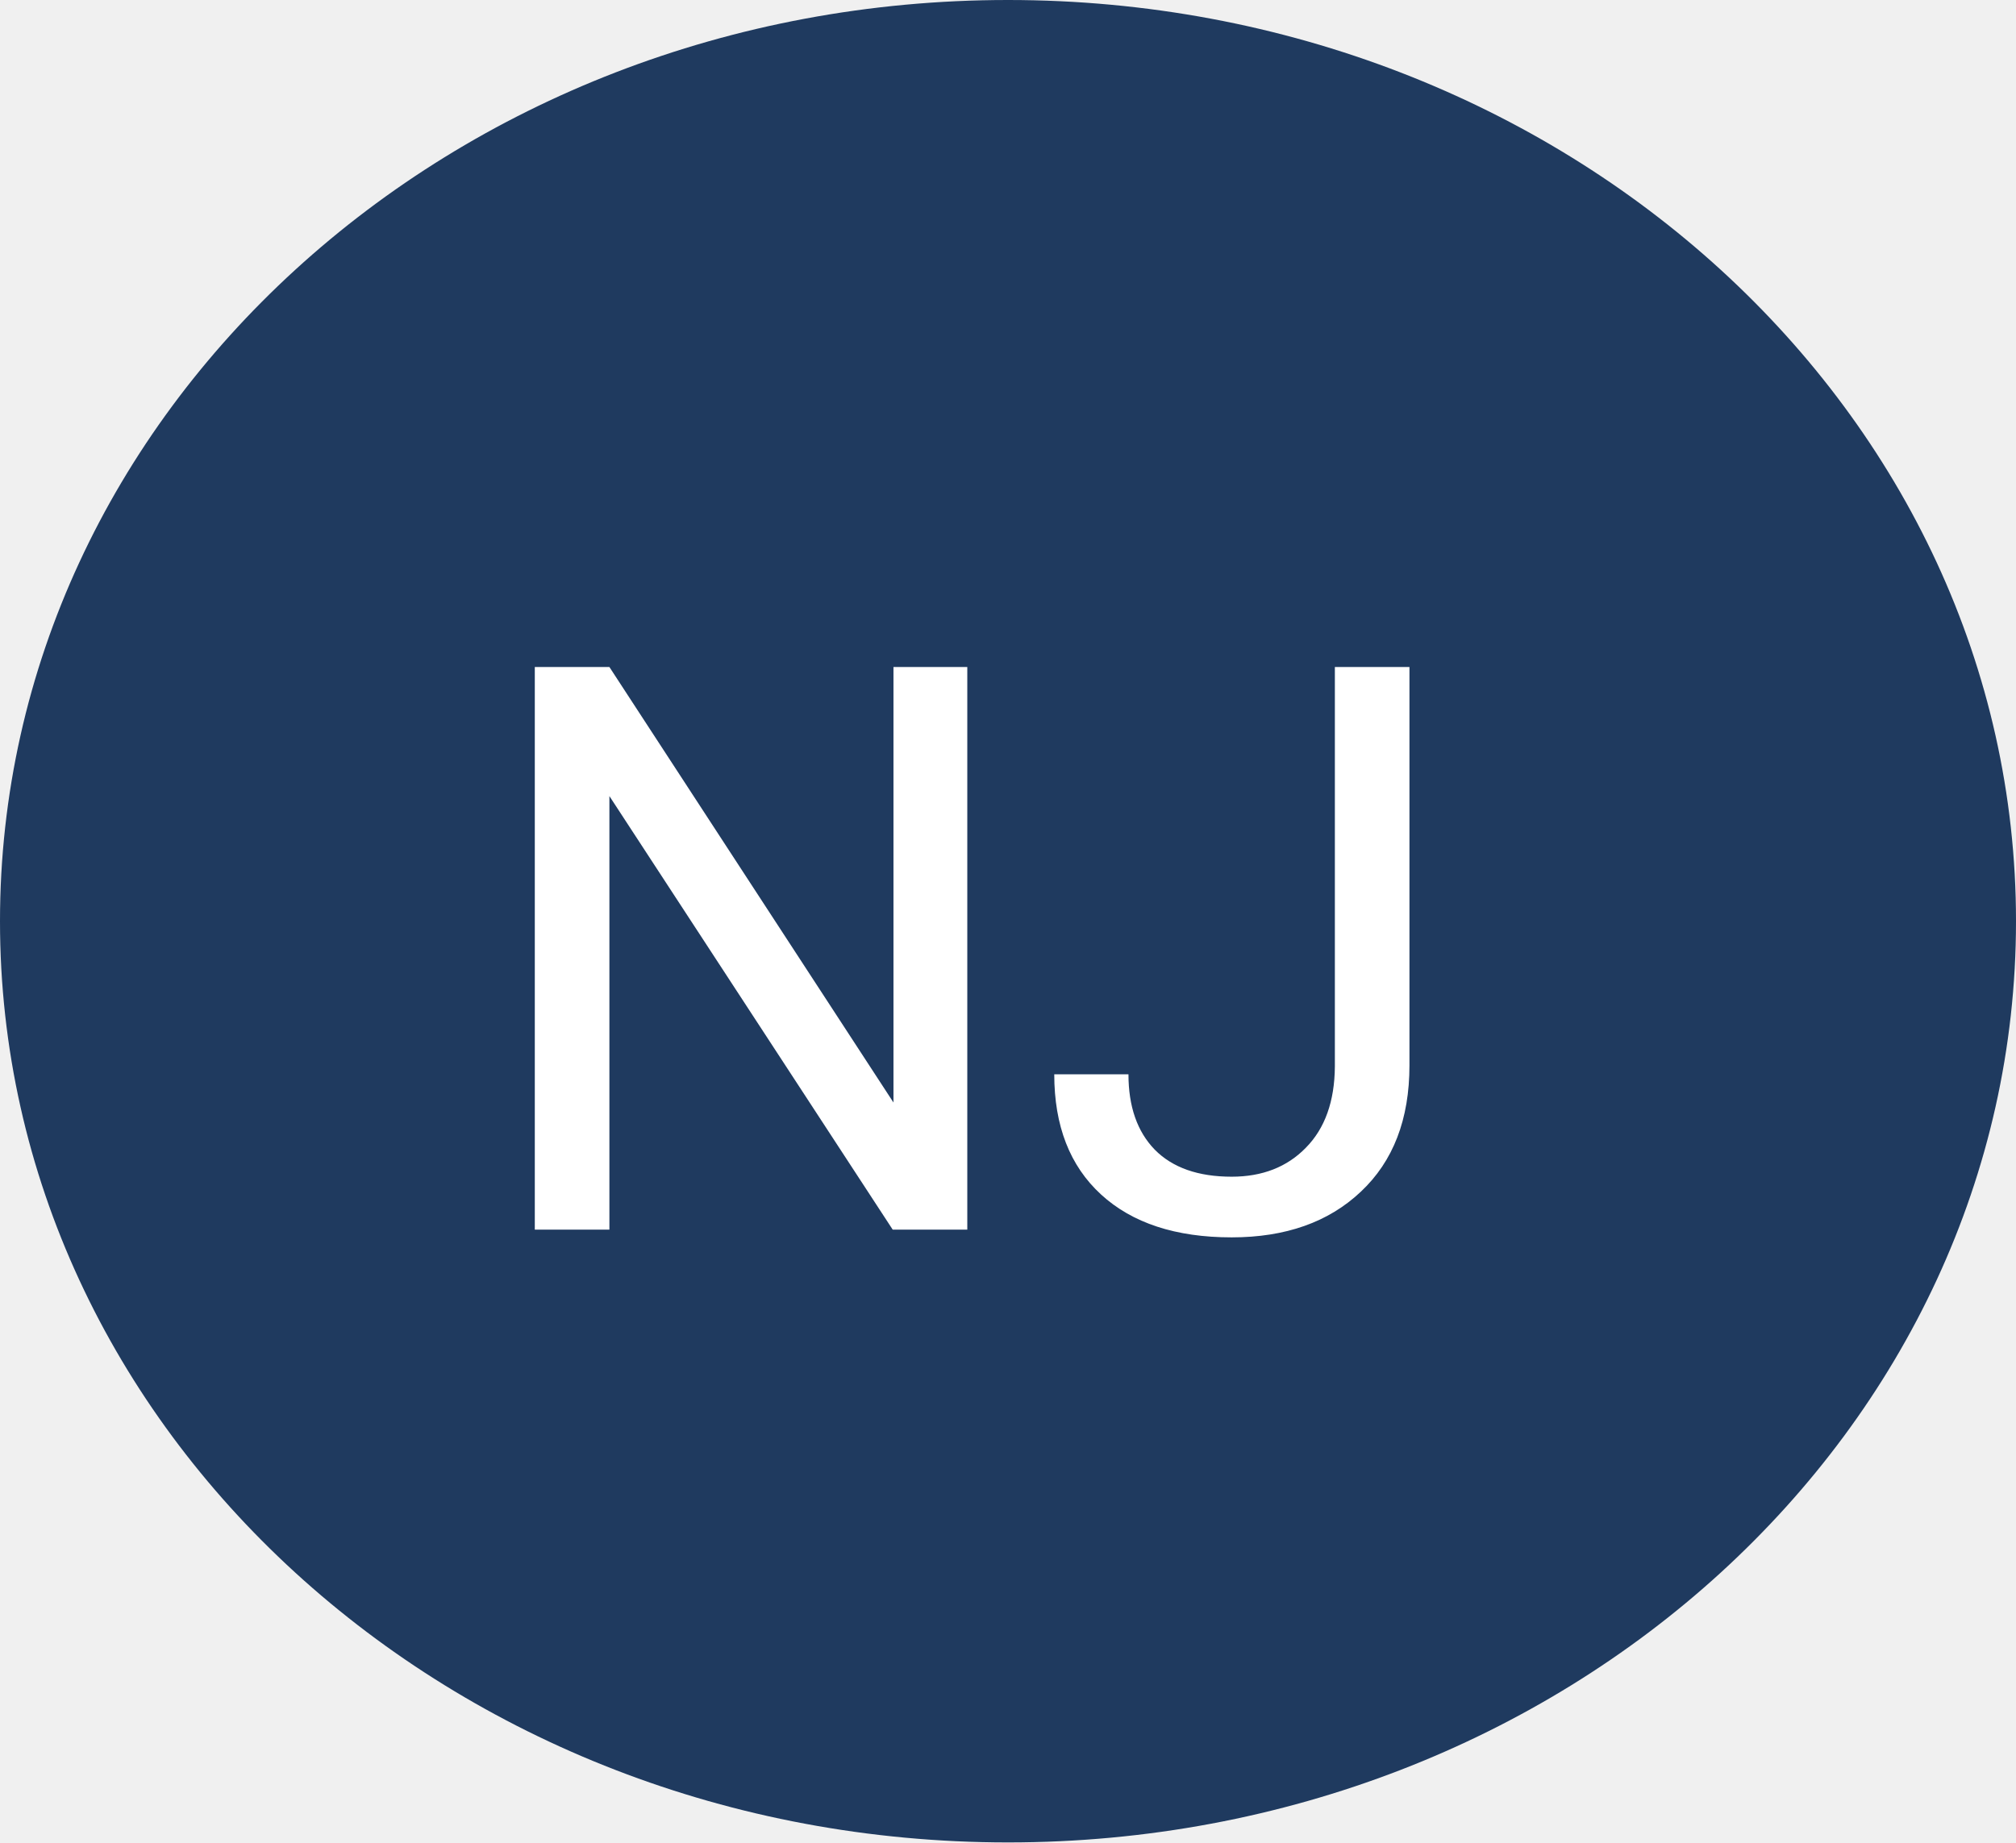
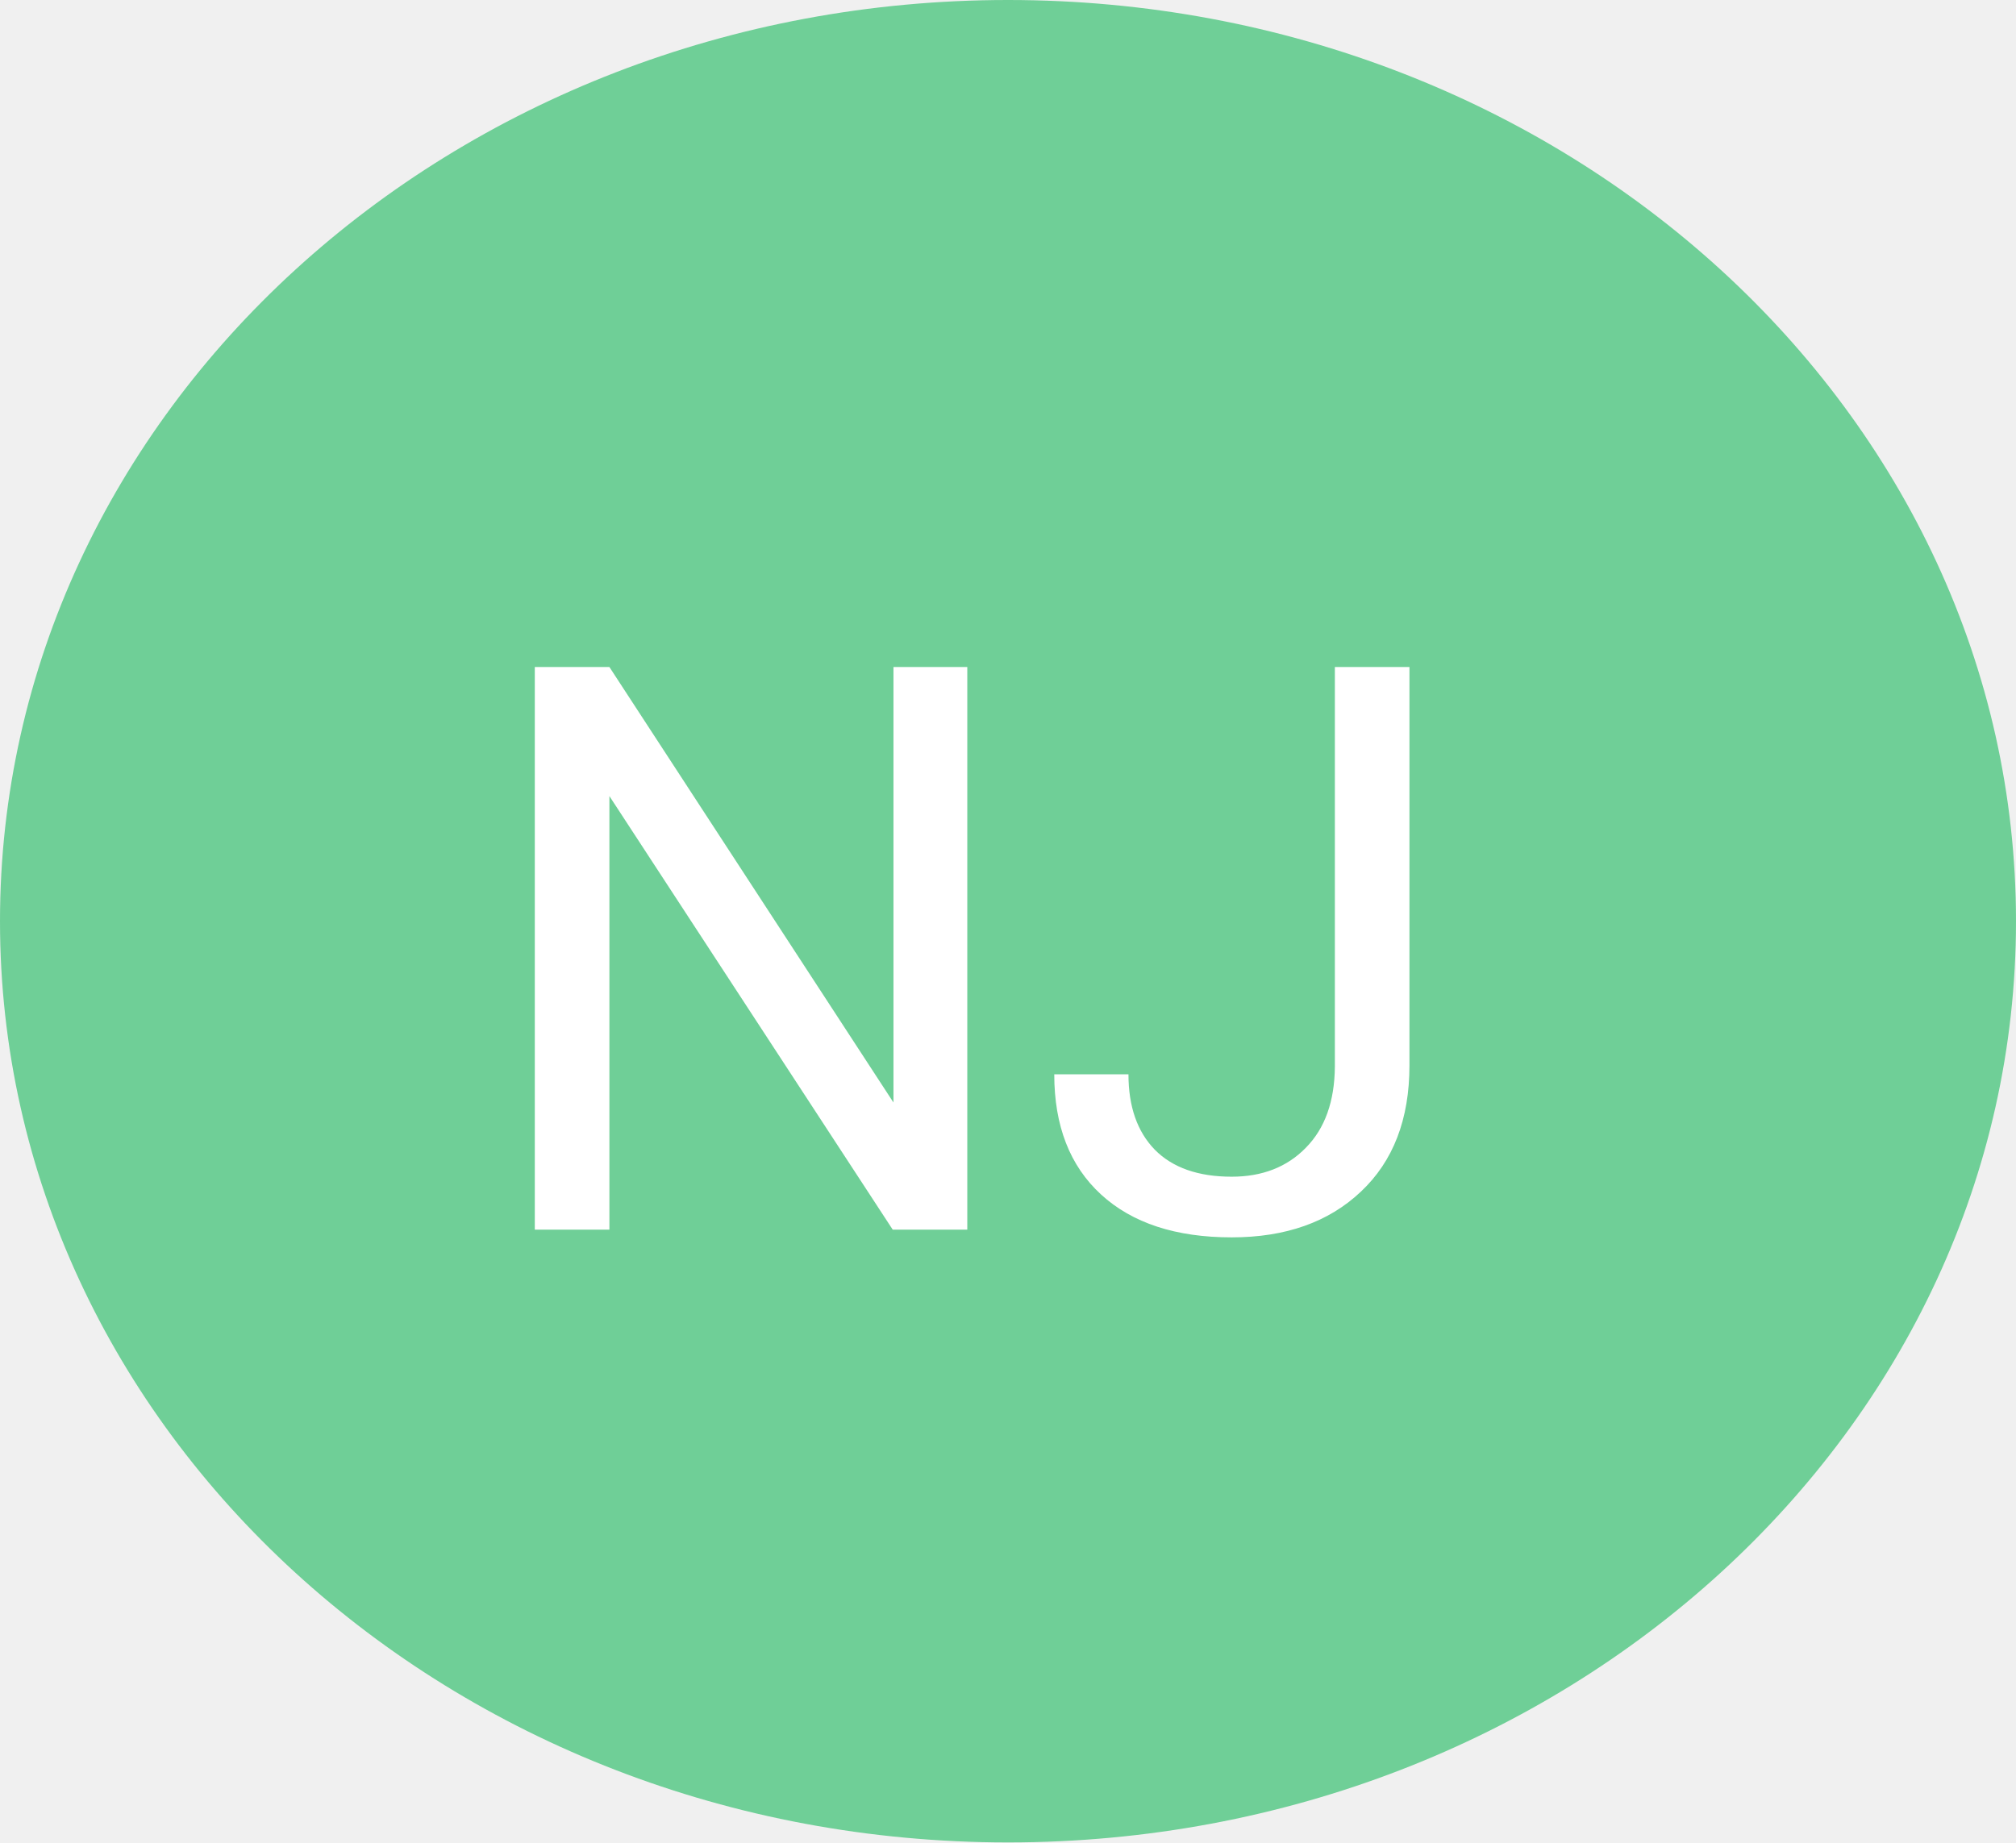
<svg xmlns="http://www.w3.org/2000/svg" width="163" height="149" viewBox="0 0 163 149" fill="none">
-   <ellipse cx="81.5" cy="74.5" rx="81.5" ry="74.5" fill="#1F3A5F" />
+   <ellipse cx="81.5" cy="74.5" rx="81.5" ry="74.5" fill="#6FCF97" />
  <path d="M78.209 99.443H72.178L49.272 64.381V99.443H43.24V53.943H49.272L72.24 89.162V53.943H78.209V99.443ZM107.928 53.943H113.959V86.162C113.959 90.516 112.646 93.922 110.021 96.381C107.417 98.839 103.938 100.068 99.584 100.068C95.063 100.068 91.542 98.912 89.022 96.6C86.501 94.287 85.24 91.047 85.24 86.881H91.24C91.24 89.485 91.949 91.516 93.365 92.975C94.803 94.433 96.876 95.162 99.584 95.162C102.063 95.162 104.063 94.381 105.584 92.818C107.126 91.256 107.907 89.068 107.928 86.256V53.943Z" fill="white" />
</svg>
